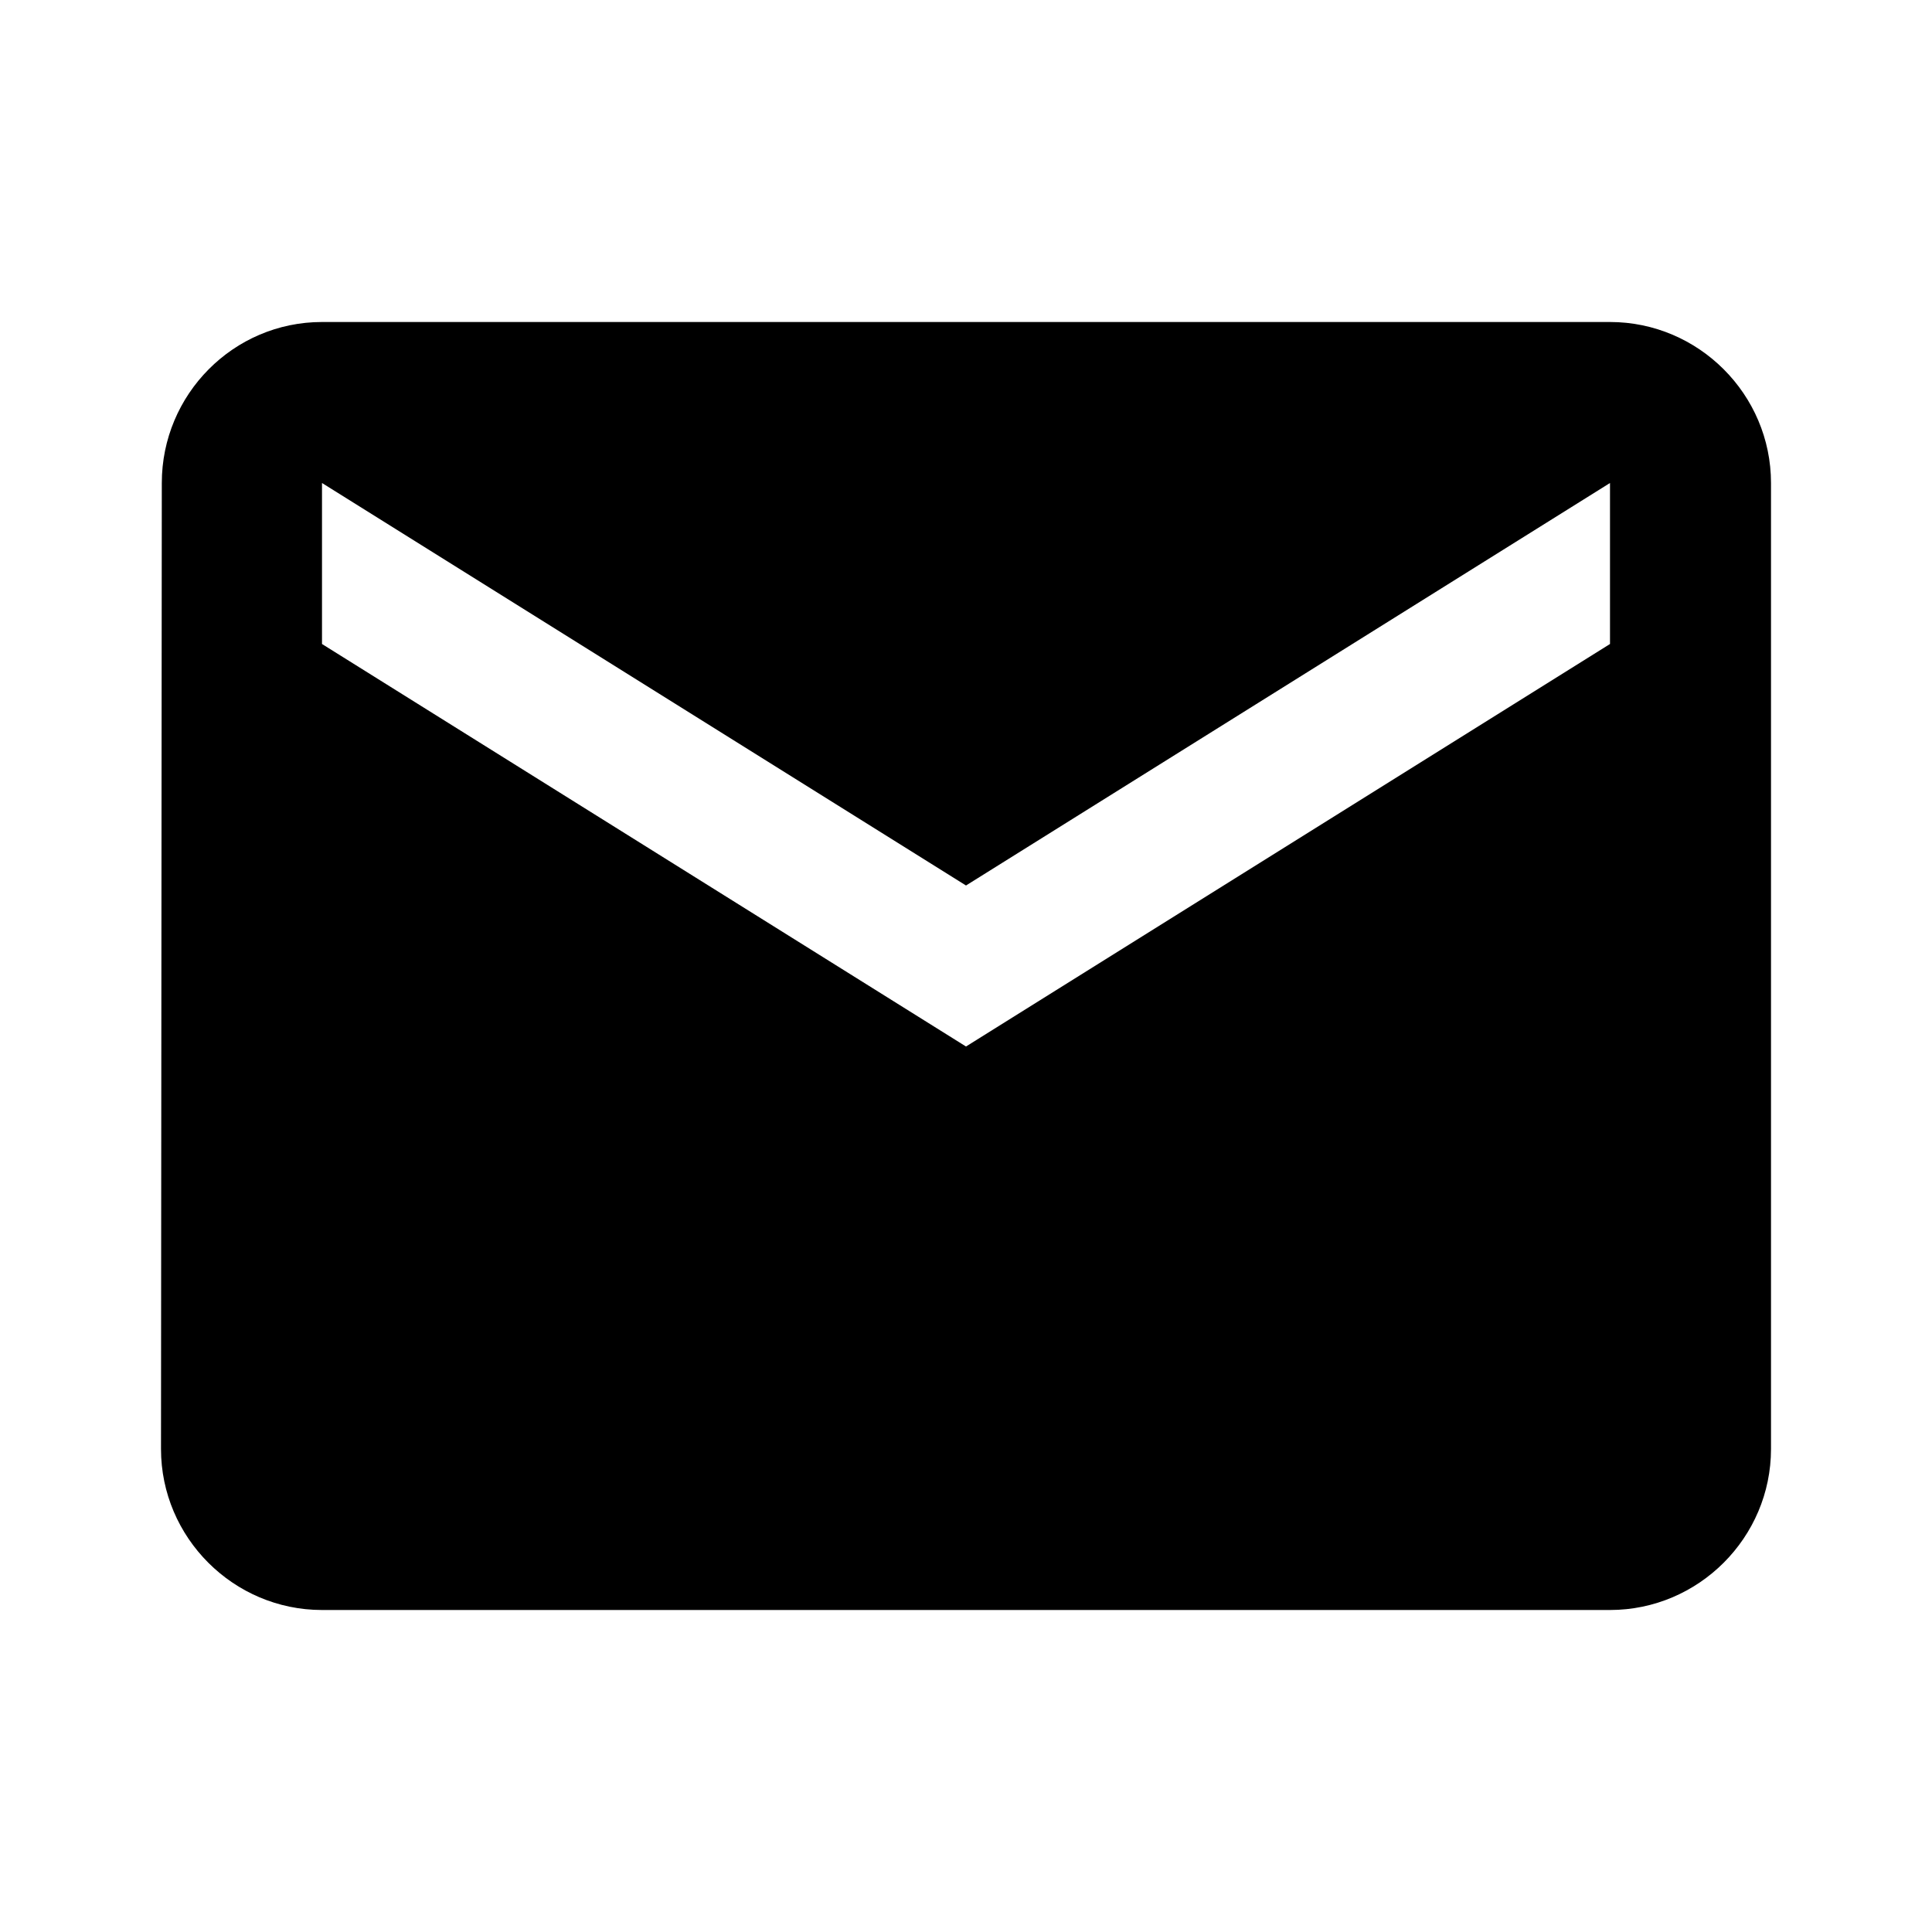
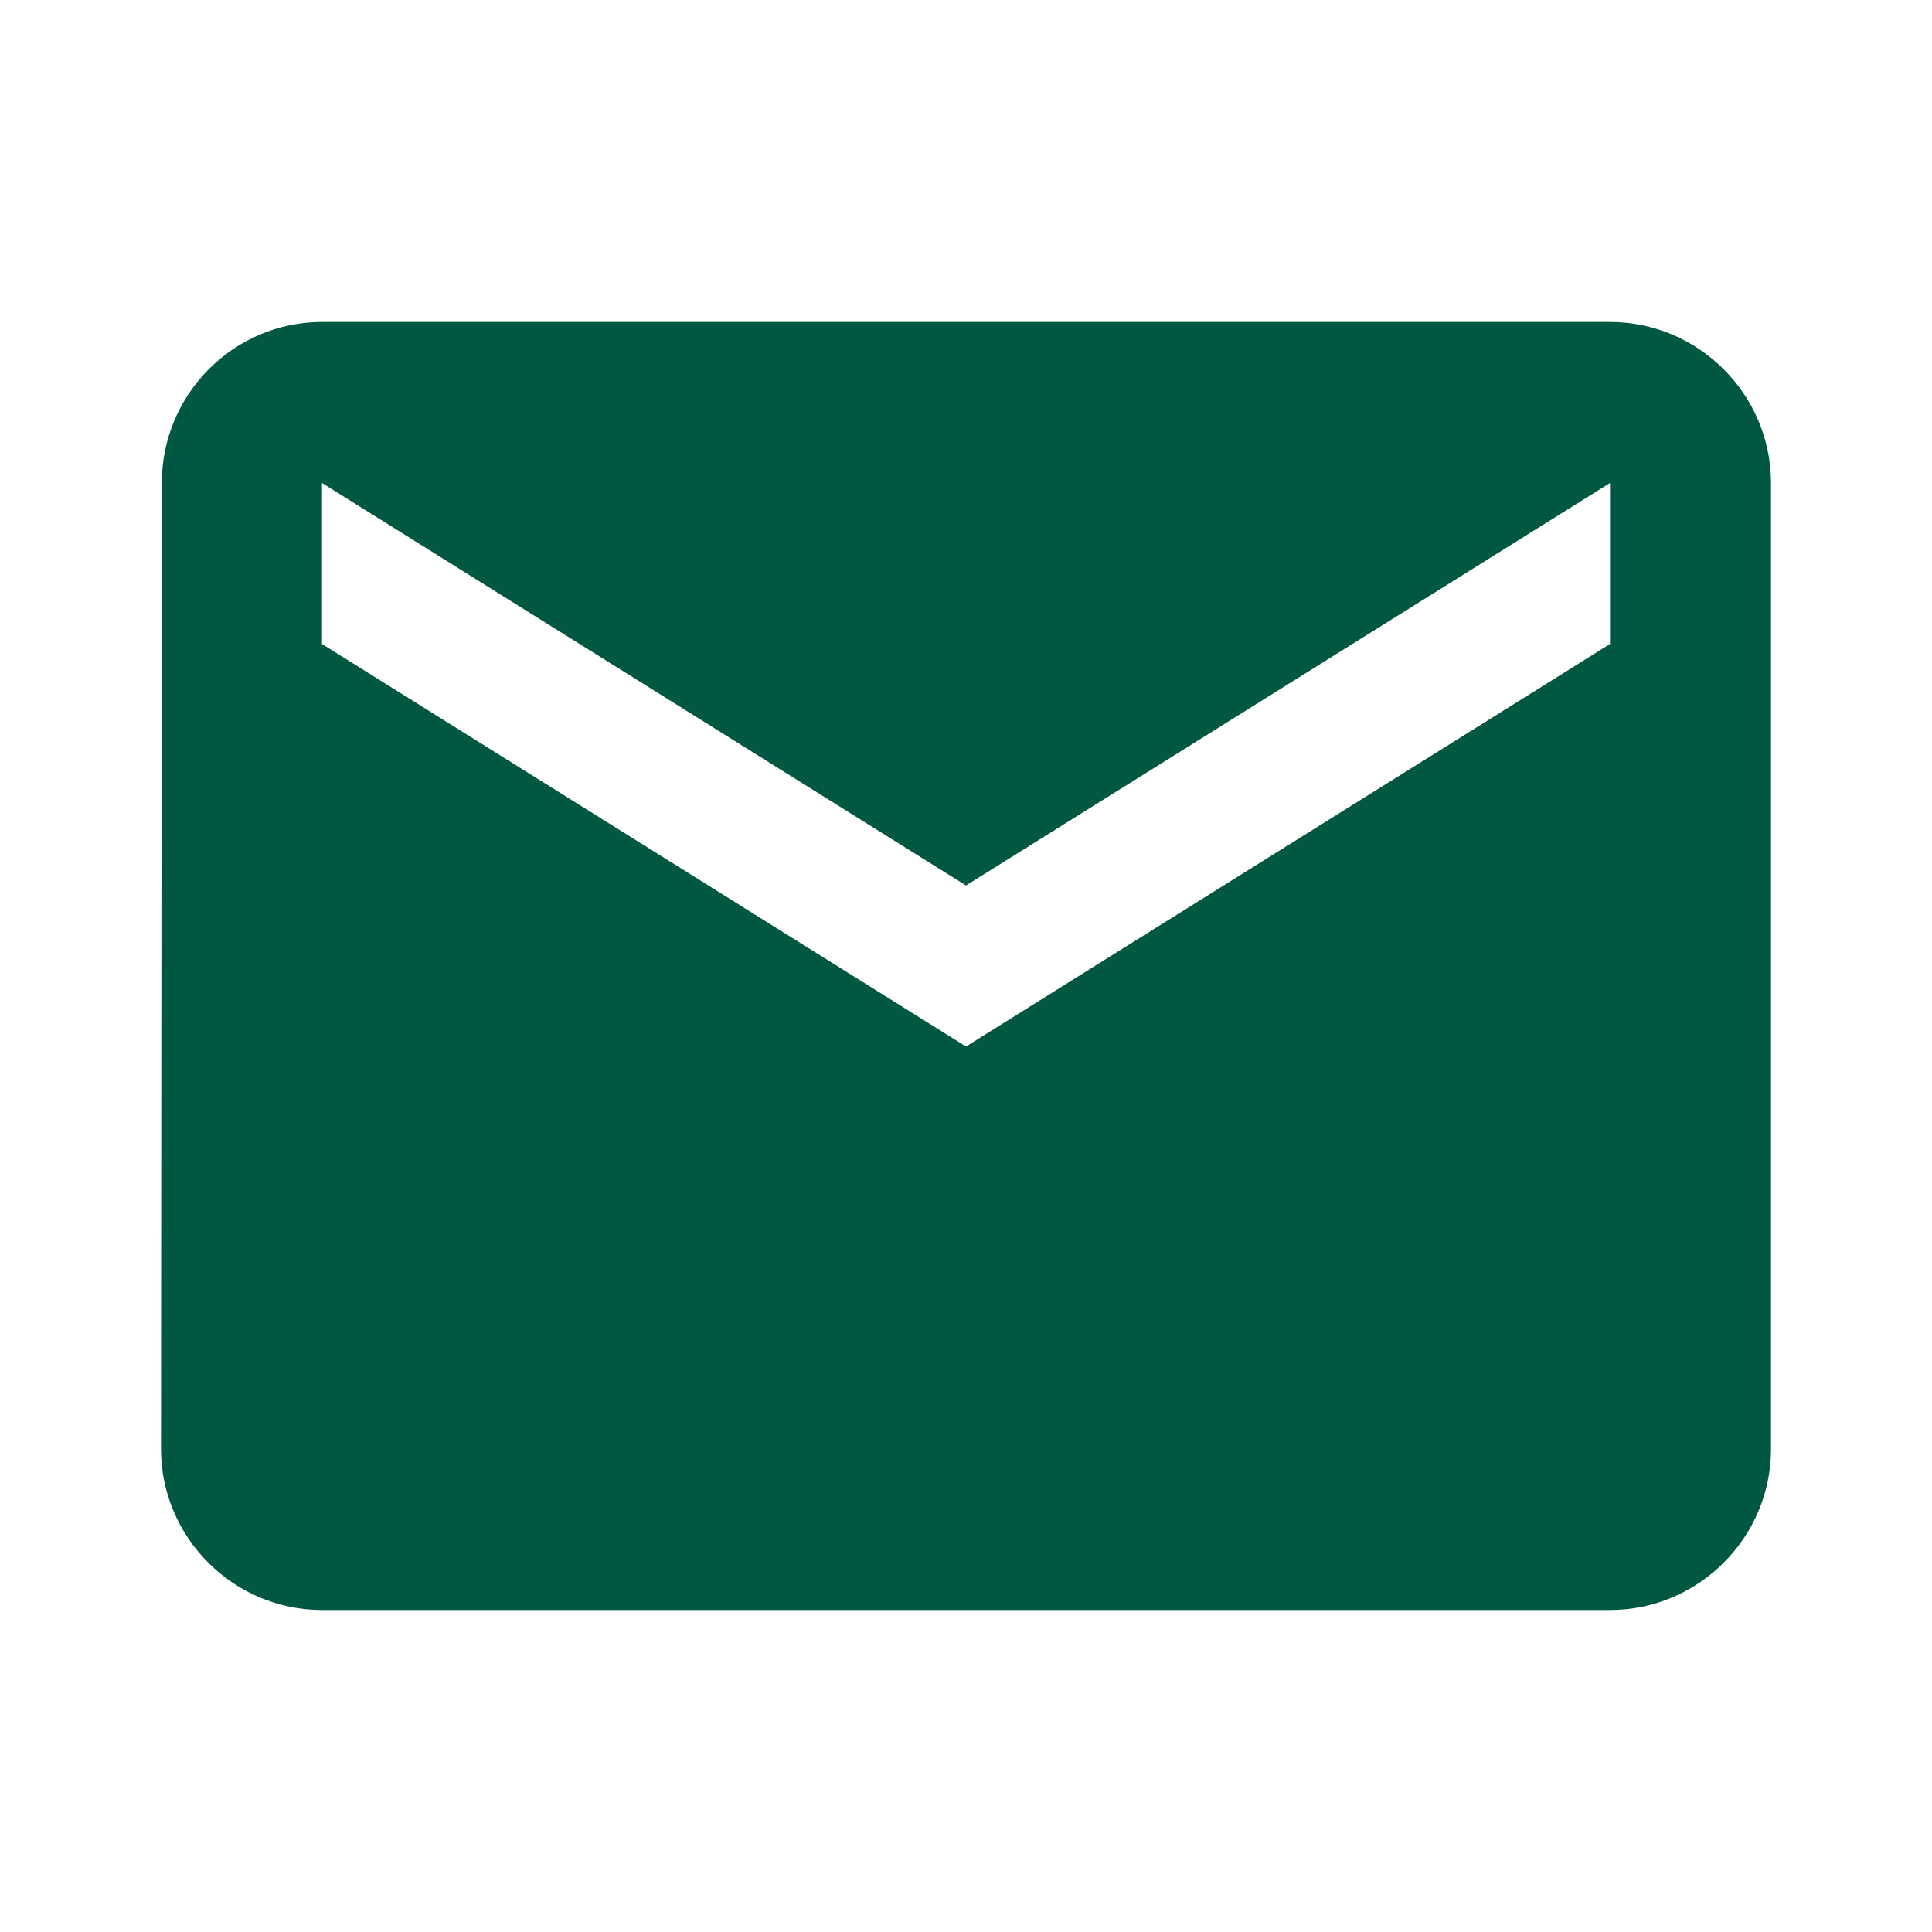
<svg xmlns="http://www.w3.org/2000/svg" width="24" height="24" viewBox="0 0 24 24">
-   <path fill="currentColor" d="M20 4H4c-1.1 0-1.99.9-1.99 2L2 18c0 1.1.9 2 2 2h16c1.1 0 2-.9 2-2V6c0-1.1-.9-2-2-2m0 4l-8 5l-8-5V6l8 5l8-5z" />
+   <path fill="#005842" d="M20 4H4c-1.1 0-1.99.9-1.99 2L2 18c0 1.1.9 2 2 2h16c1.1 0 2-.9 2-2V6c0-1.1-.9-2-2-2m0 4l-8 5l-8-5V6l8 5l8-5z" />
</svg>
